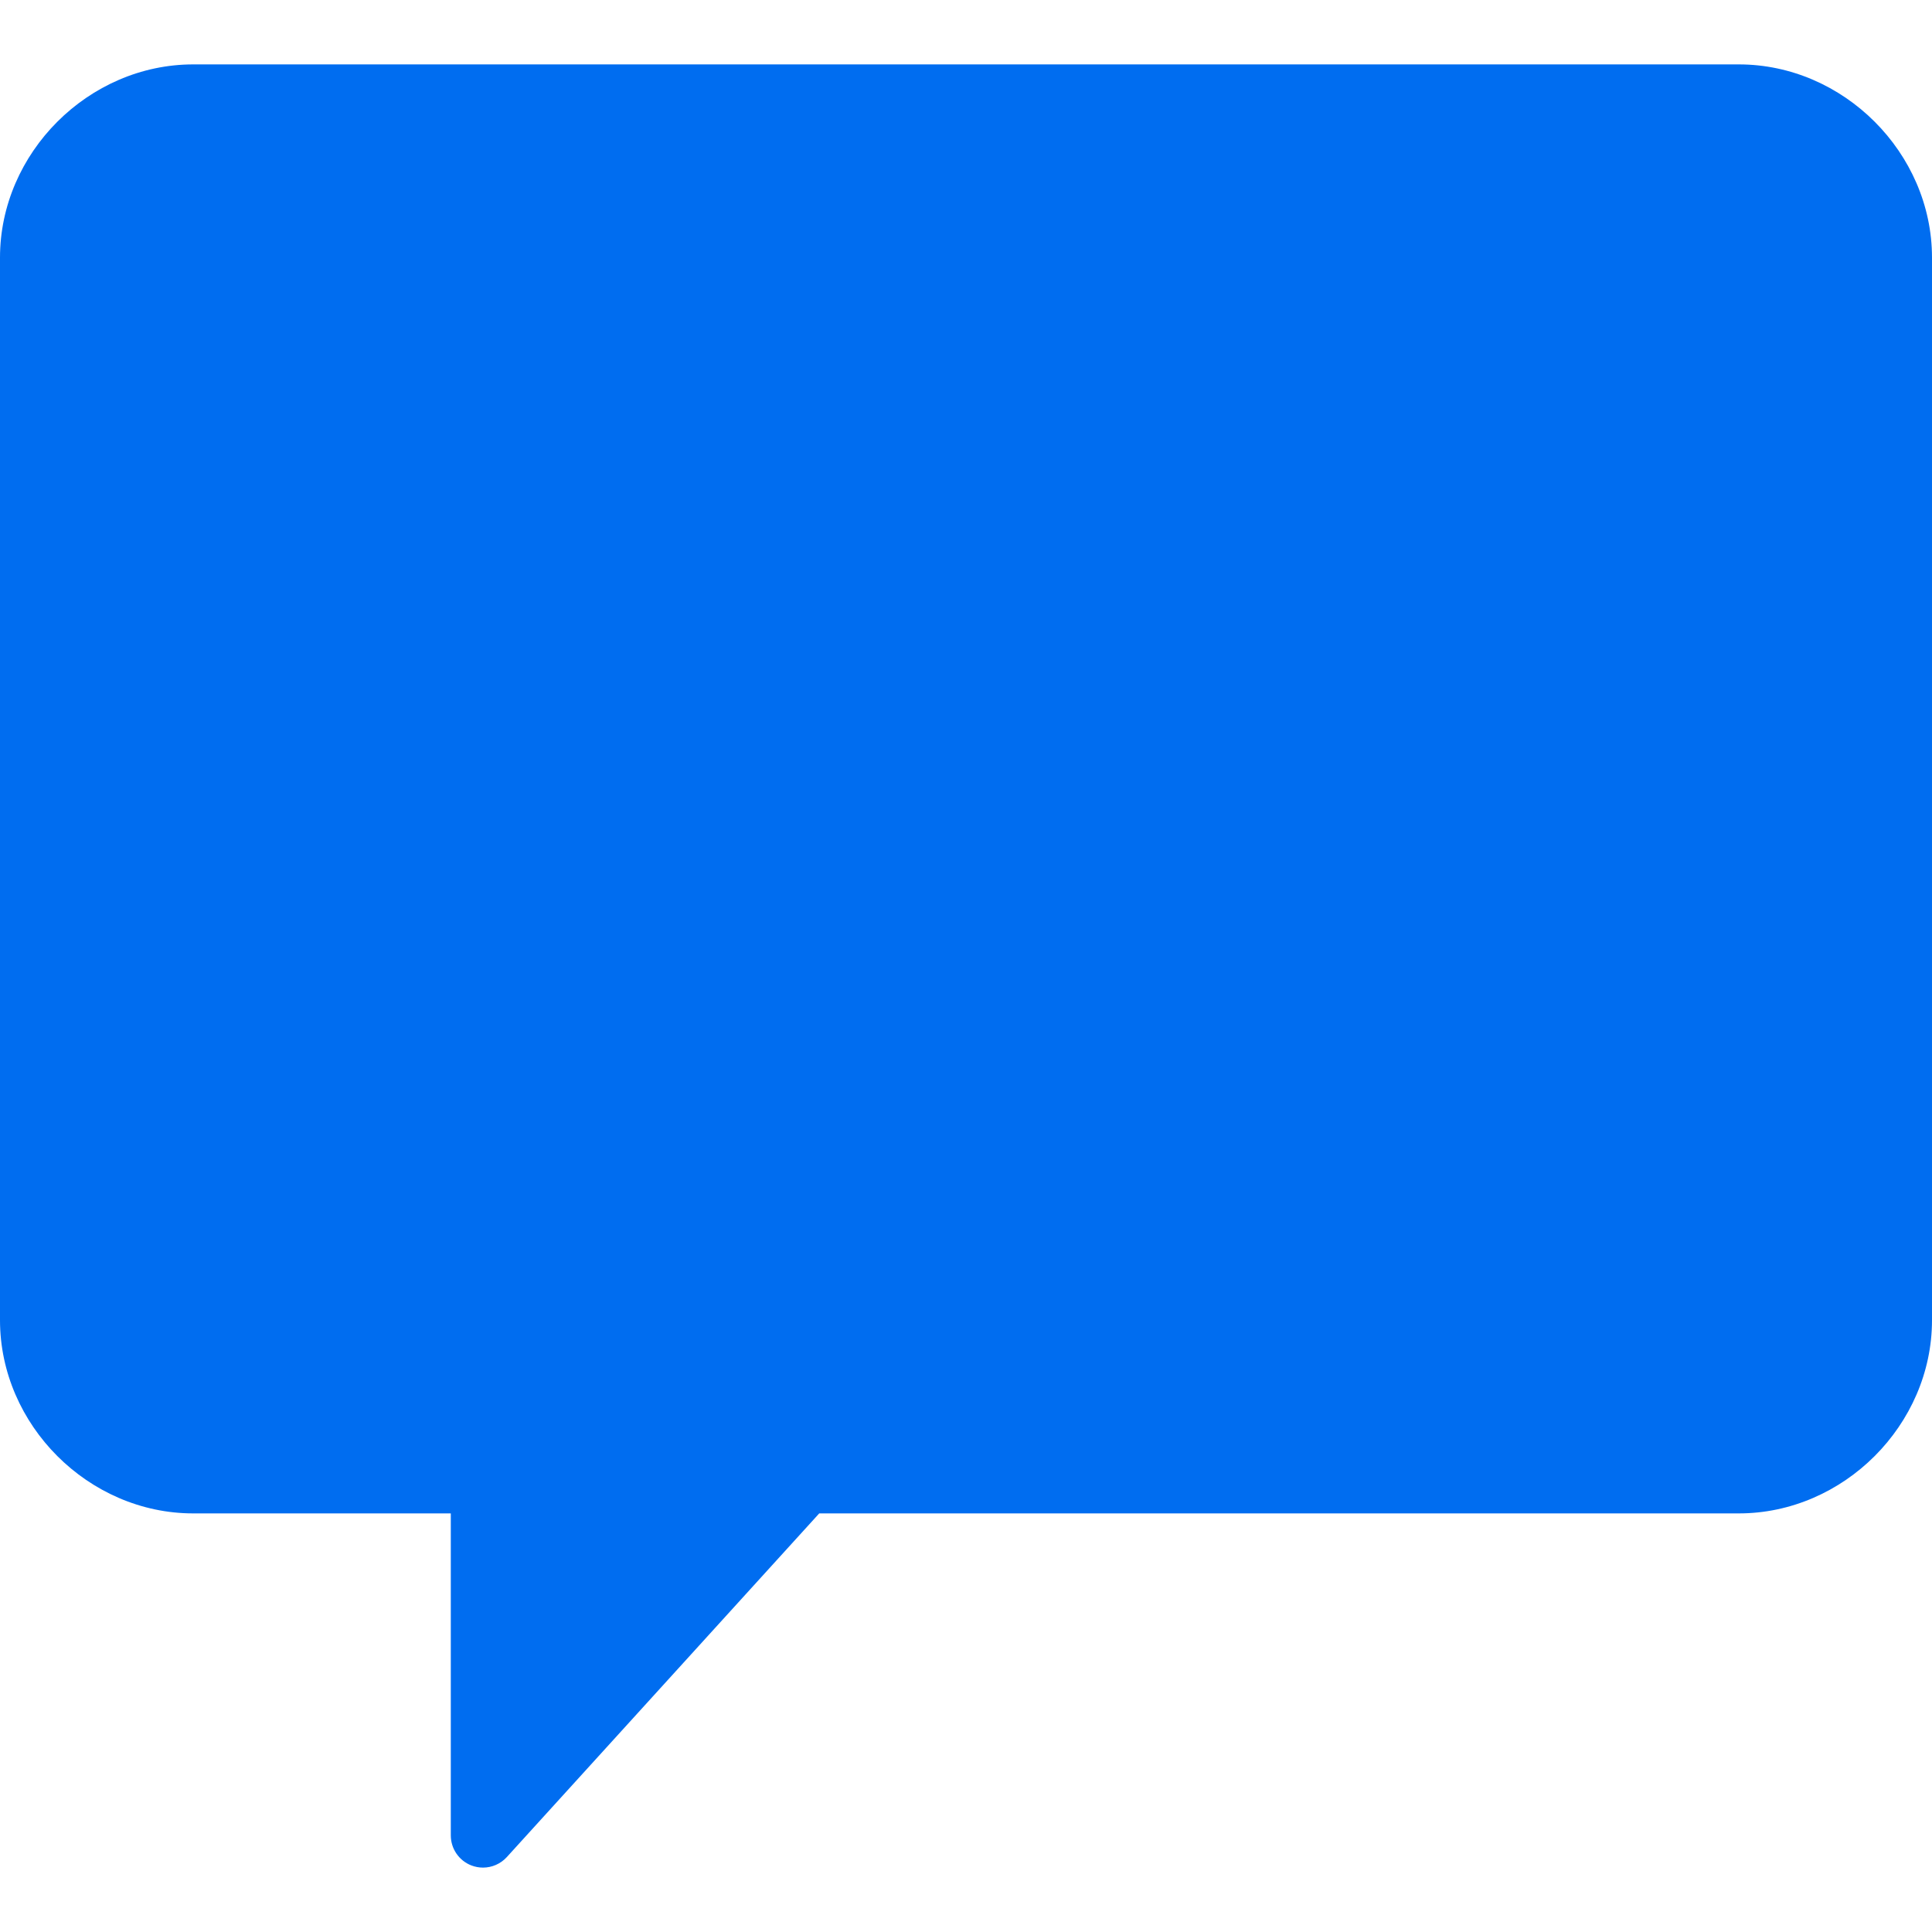
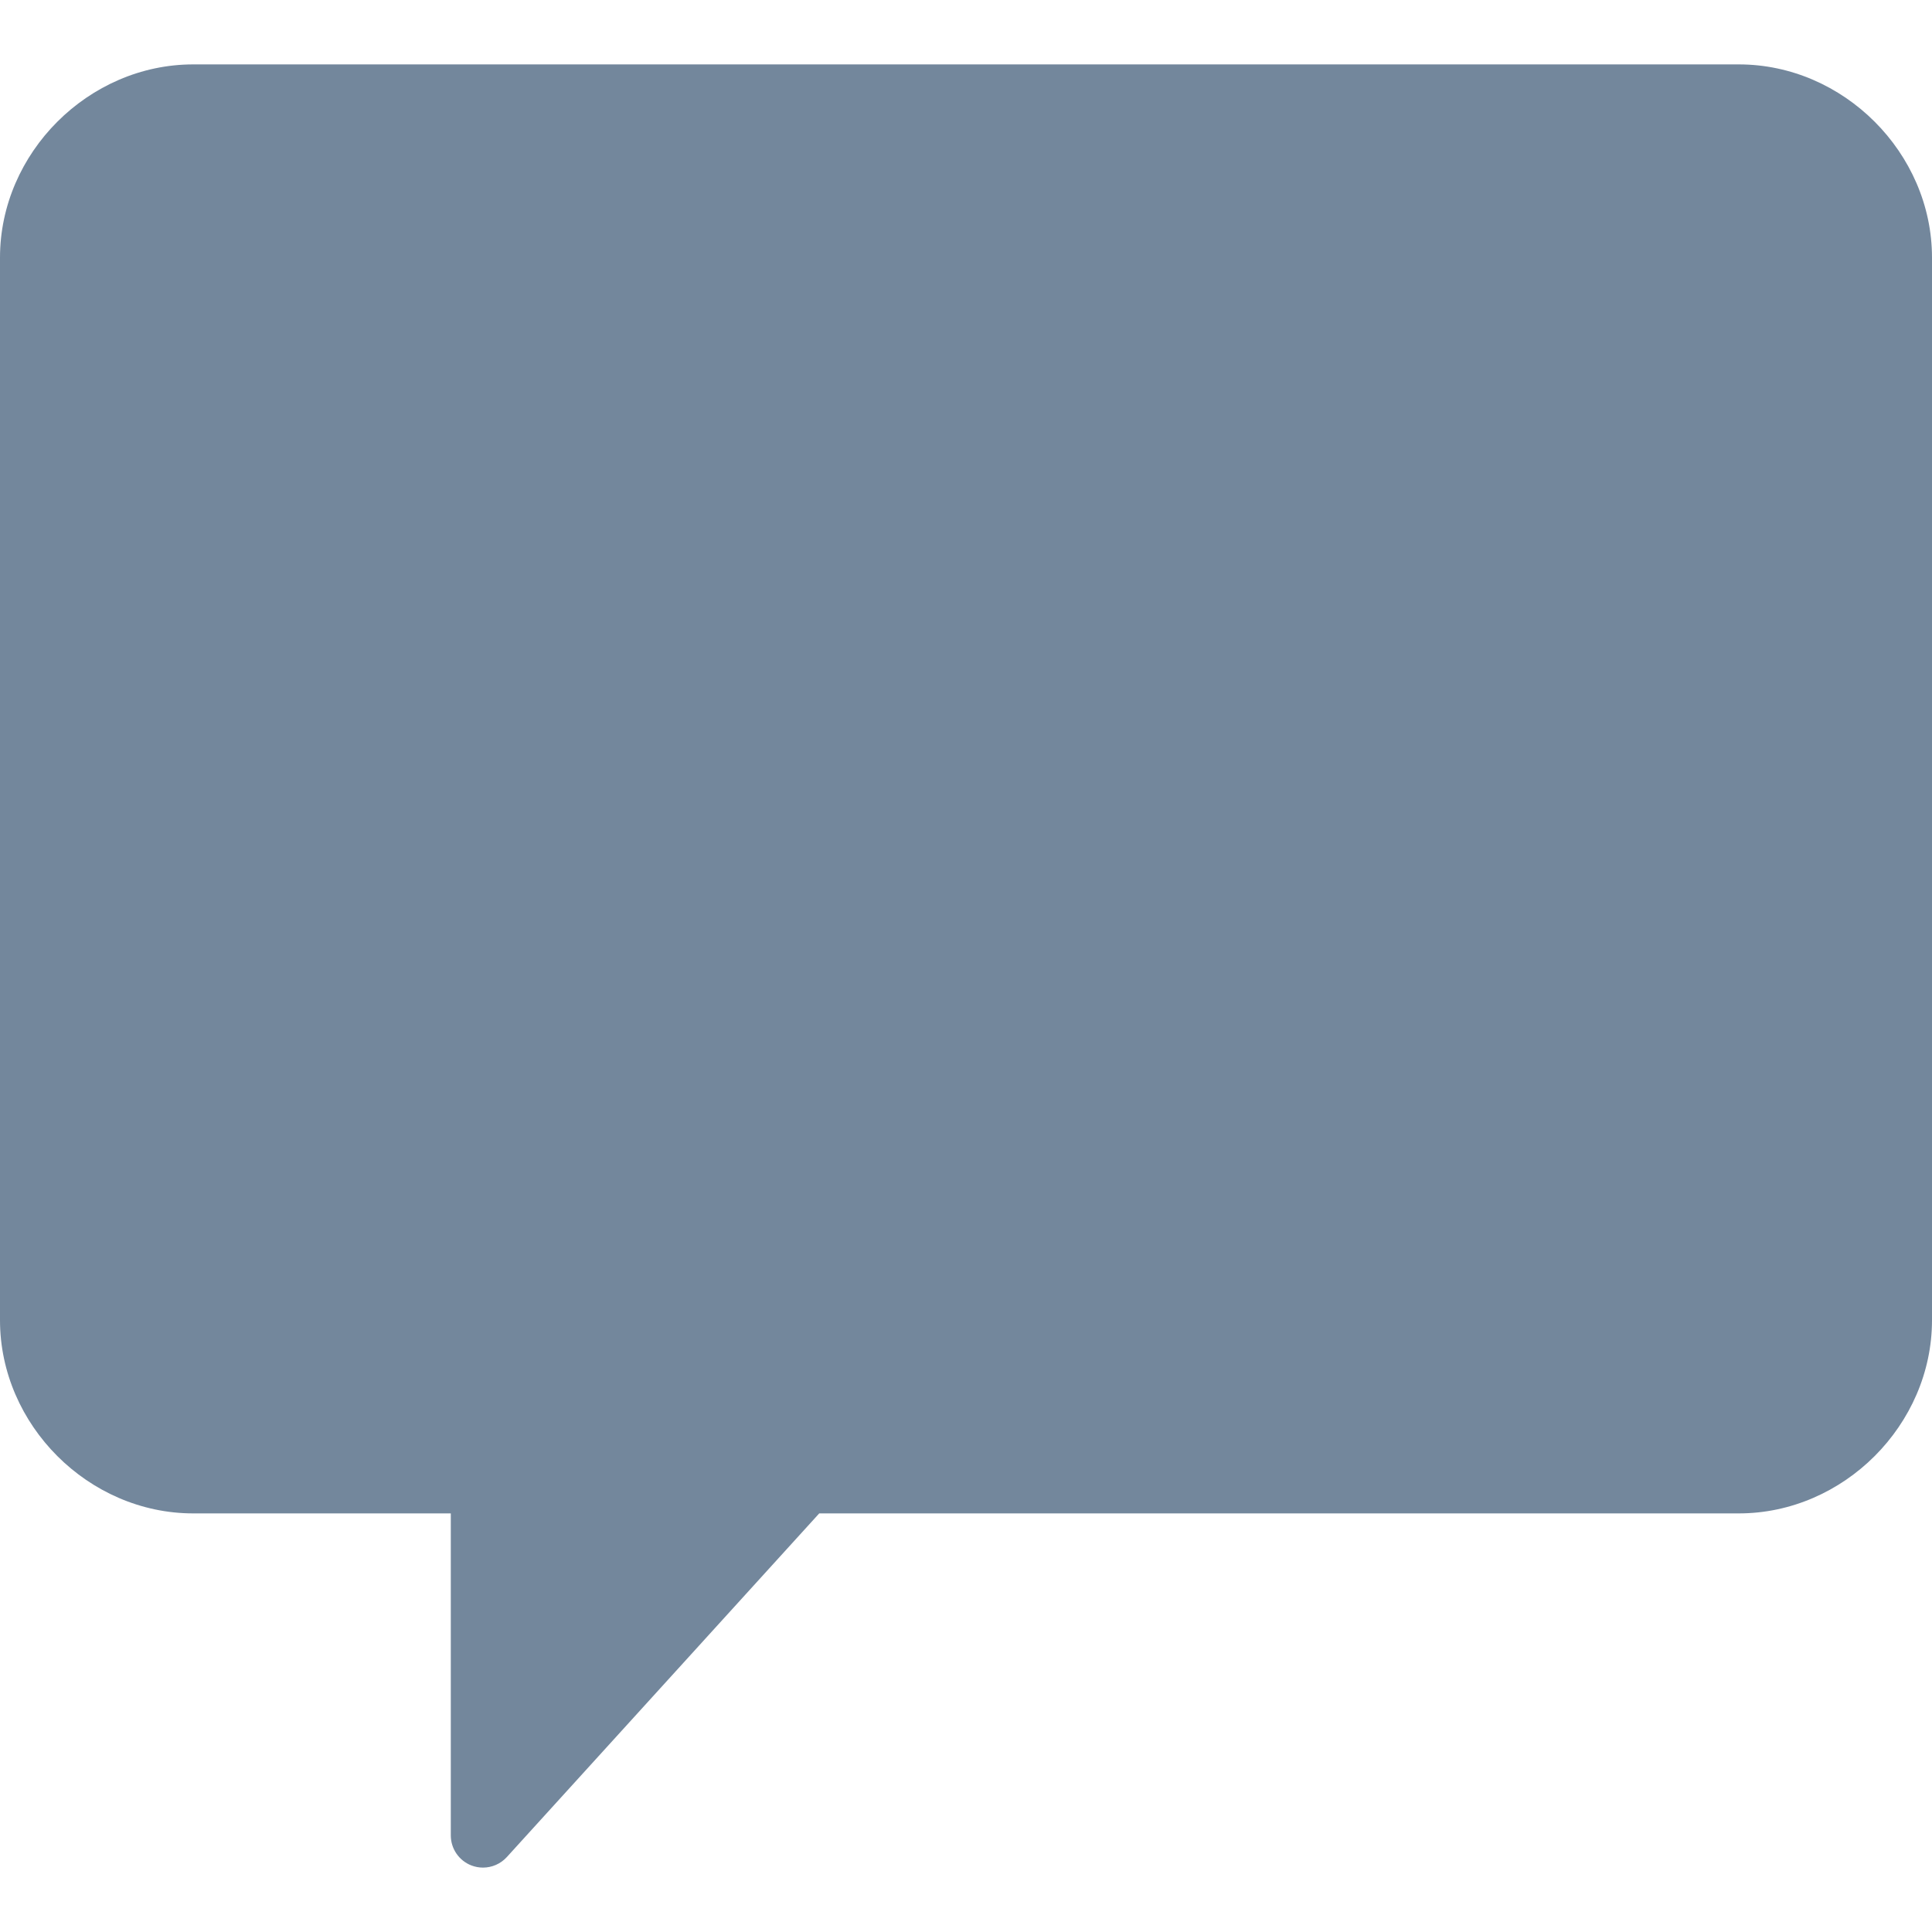
<svg xmlns="http://www.w3.org/2000/svg" version="1.1" id="Capa_1" x="0px" y="0px" viewBox="0 0 60 60" style="enable-background:new 0 0 60 60;" xml:space="preserve" width="512px" height="512px">
  <defs id="defs4255" />
-   <path d="M 54,2 6,2 C 2.748,2 0,4.748 0,8 l 0,33 c 0,3.252 2.748,6 6,6 l 8,0 0,10 c 0,0.413 0.254,0.784 0.639,0.933 C 14.757,57.978 14.879,58 15,58 c 0.276,0 0.547,-0.115 0.74,-0.327 L 25.442,47 54,47 c 3.252,0 6,-2.748 6,-6 L 60,8 C 60,4.748 57.252,2 54,2 Z" id="path4221" style="fill:#006df0" />
+   <path d="M 54,2 6,2 C 2.748,2 0,4.748 0,8 l 0,33 c 0,3.252 2.748,6 6,6 l 8,0 0,10 c 0,0.413 0.254,0.784 0.639,0.933 C 14.757,57.978 14.879,58 15,58 c 0.276,0 0.547,-0.115 0.74,-0.327 L 25.442,47 54,47 c 3.252,0 6,-2.748 6,-6 L 60,8 C 60,4.748 57.252,2 54,2 Z" id="path4221" style="fill:#73879c;fill-opacity:1" />
  <g id="g4223" />
  <g id="g4225" />
  <g id="g4227" />
  <g id="g4229" />
  <g id="g4231" />
  <g id="g4233" />
  <g id="g4235" />
  <g id="g4237" />
  <g id="g4239" />
  <g id="g4241" />
  <g id="g4243" />
  <g id="g4245" />
  <g id="g4247" />
  <g id="g4249" />
  <g id="g4251" />
</svg>
